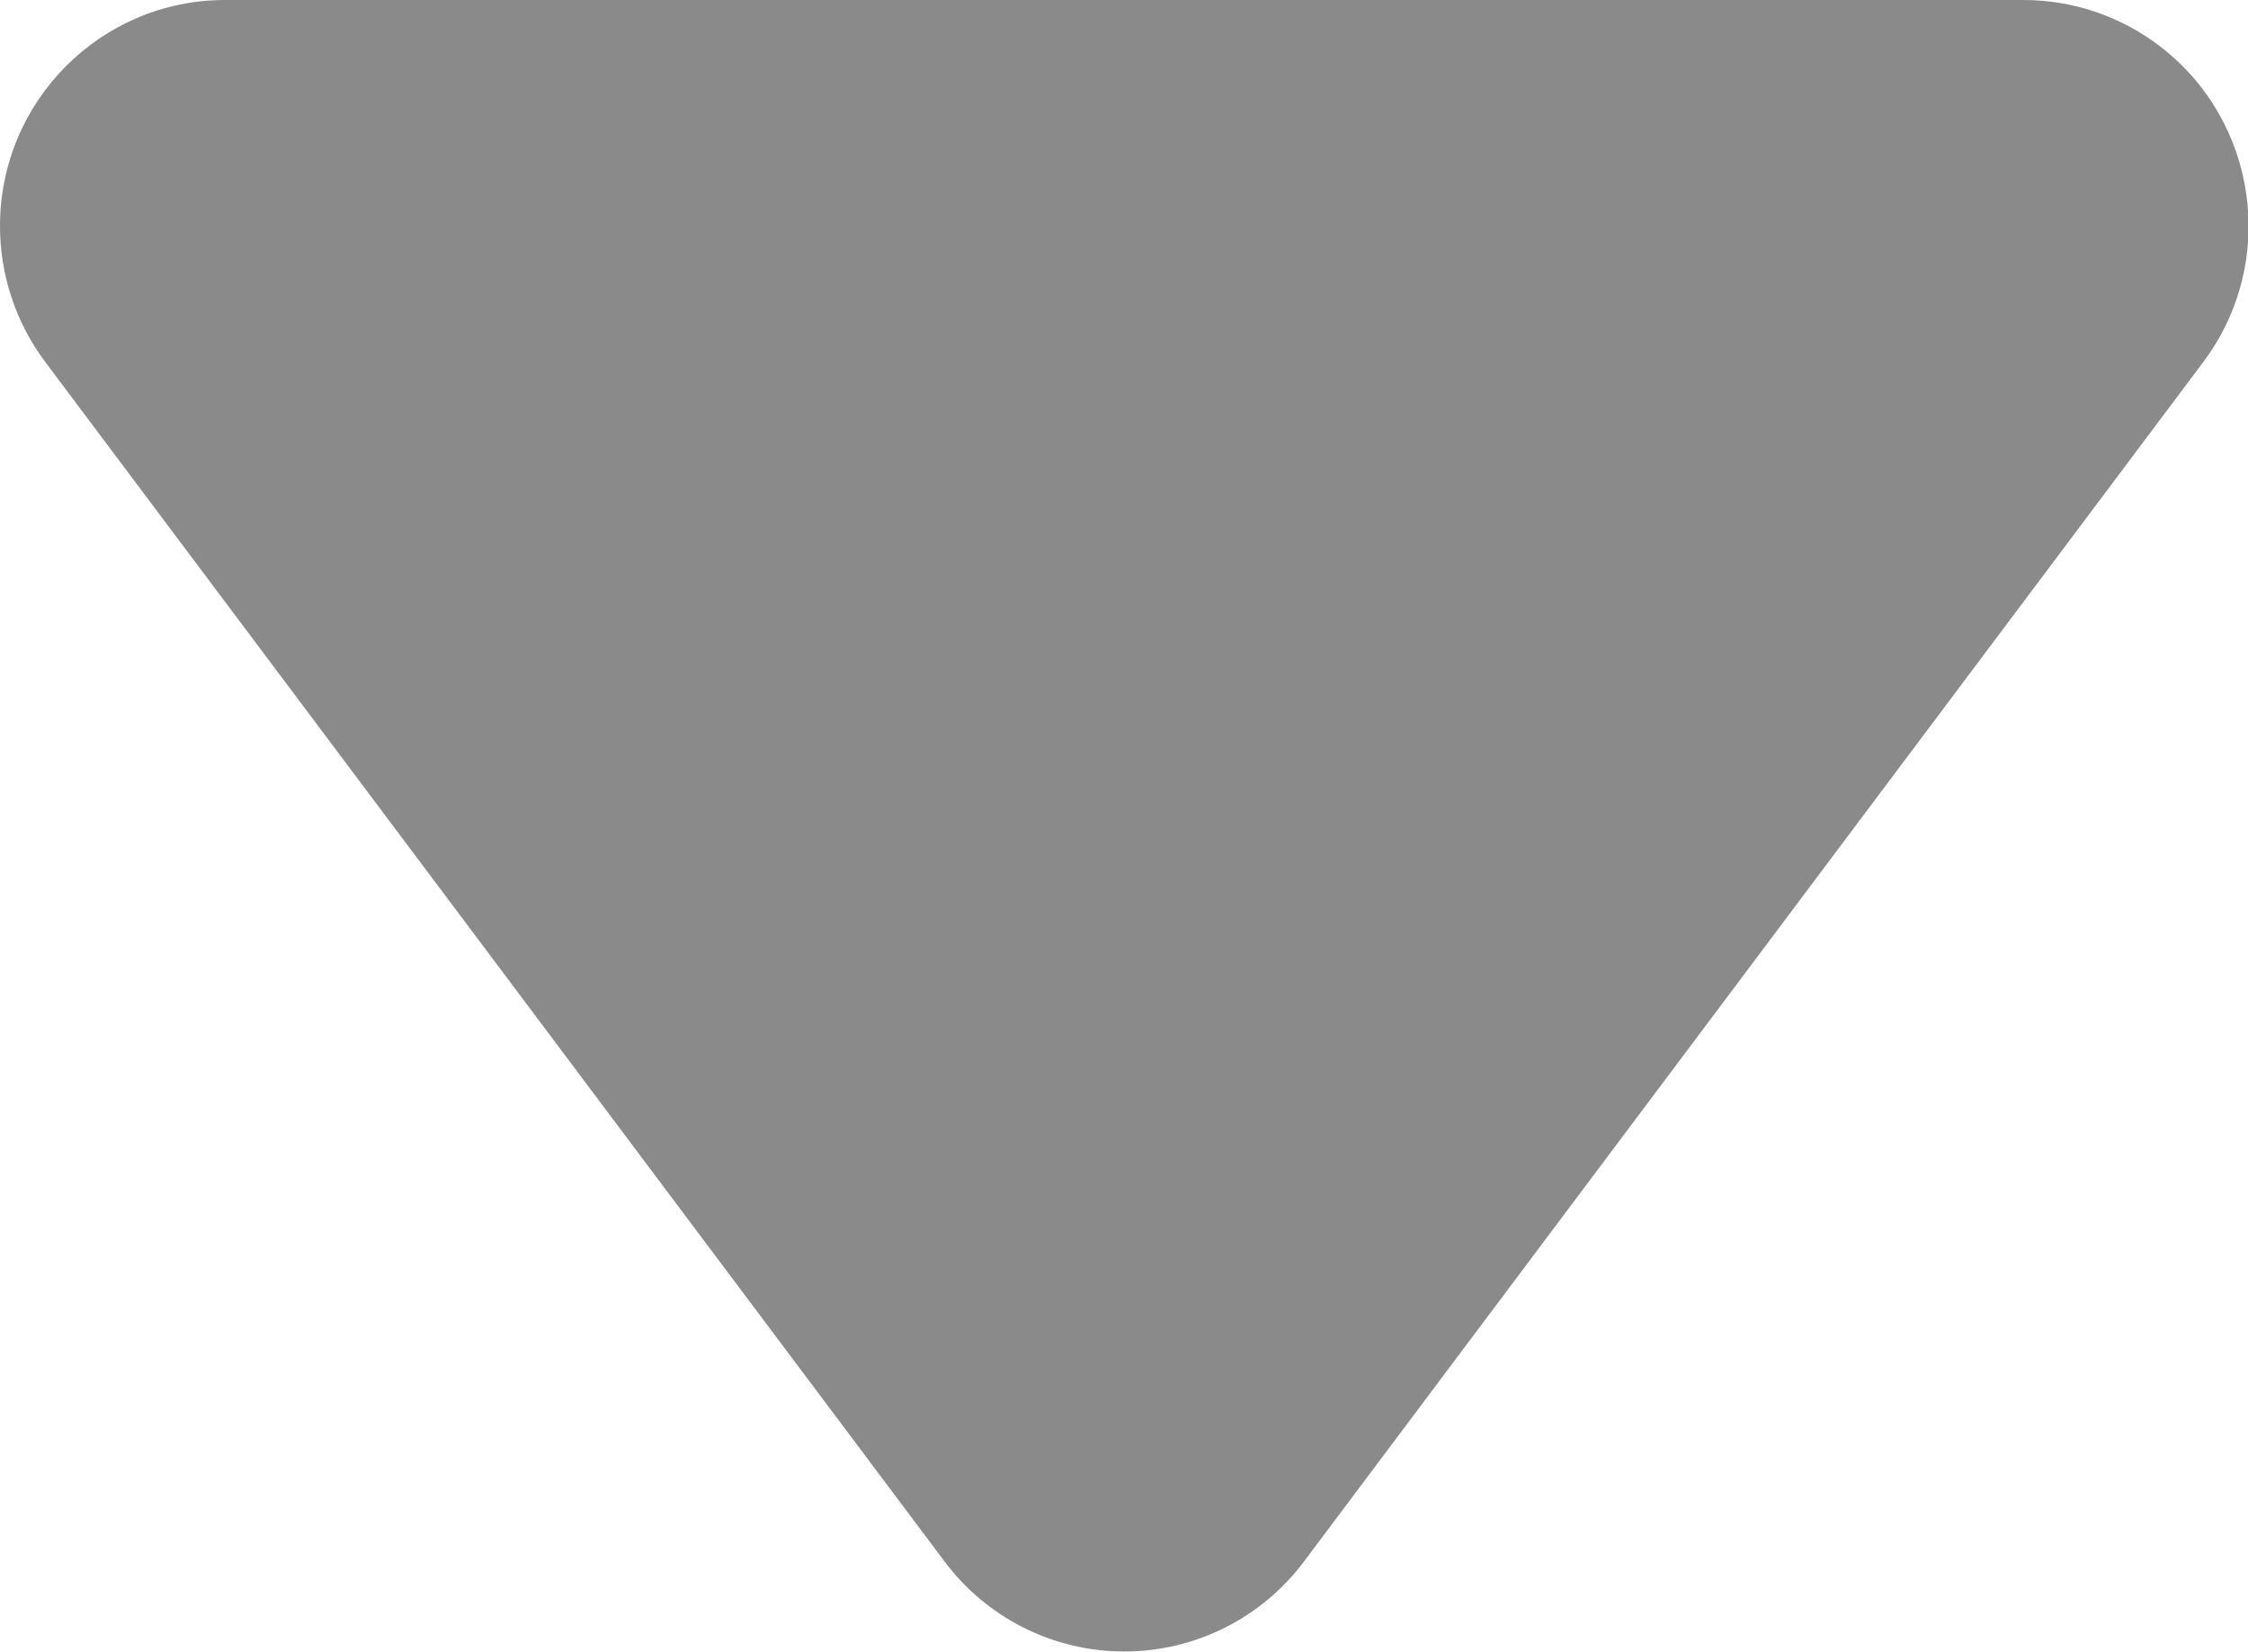
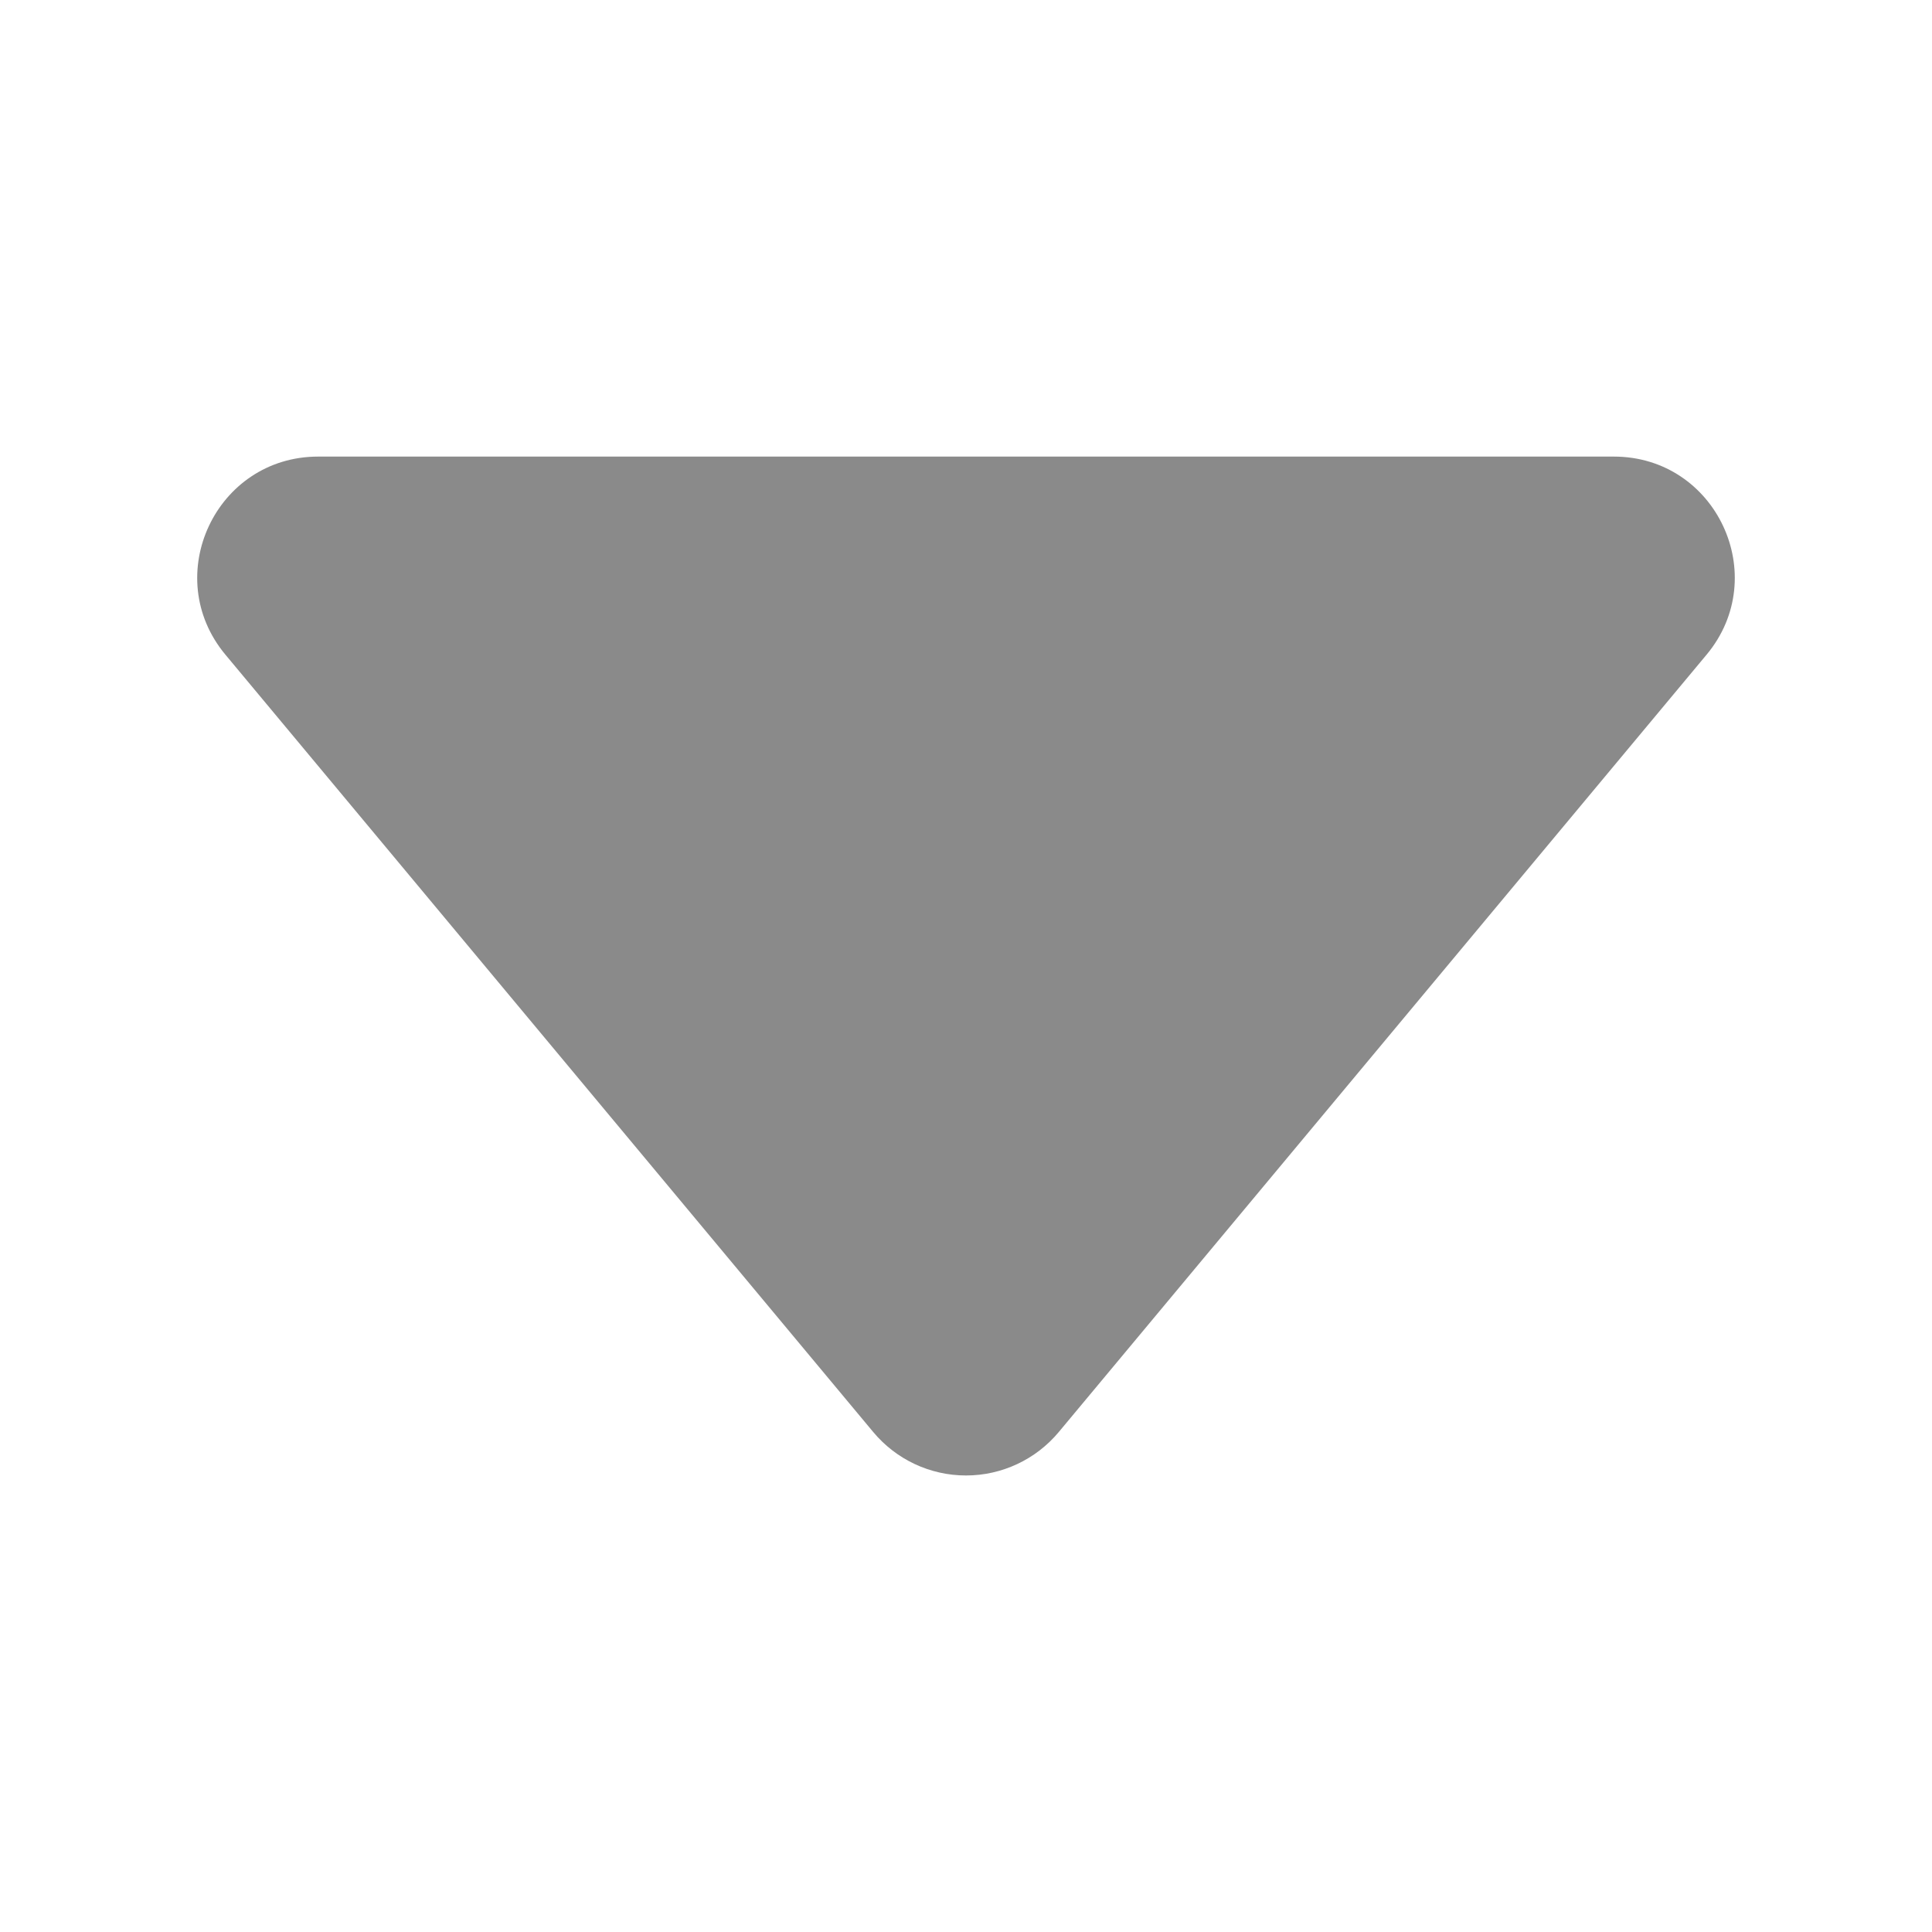
- <svg xmlns="http://www.w3.org/2000/svg" t="1618805092925" class="icon" viewBox="0 0 1394 1024" version="1.1" p-id="6451" width="272.266" height="200">
+ <svg xmlns="http://www.w3.org/2000/svg" t="1618872315133" class="icon" viewBox="0 0 1024 1024" version="1.1" p-id="2499" width="200" height="200">
  <defs>
    <style type="text/css" />
  </defs>
-   <path d="M808.665 968.124a139.175 139.175 0 0 1-222.989 0L28.062 224.449A140.526 140.526 0 0 1 0 140.133C0 62.746 62.485 0 139.567 0h1115.229c30.284 0 59.74 9.891 83.945 28.192 61.57 46.559 73.901 134.425 27.539 196.257L808.665 968.124z" p-id="6452" fill="#8a8a8a" />
+   <path d="M462.83 759L119.48 347c-34.74-41.69-5.1-105 49.16-105h686.72c54.26 0 83.9 63.28 49.16 105L561.17 759a64 64 0 0 1-98.34 0z" p-id="2500" fill="#8a8a8a" />
</svg>
